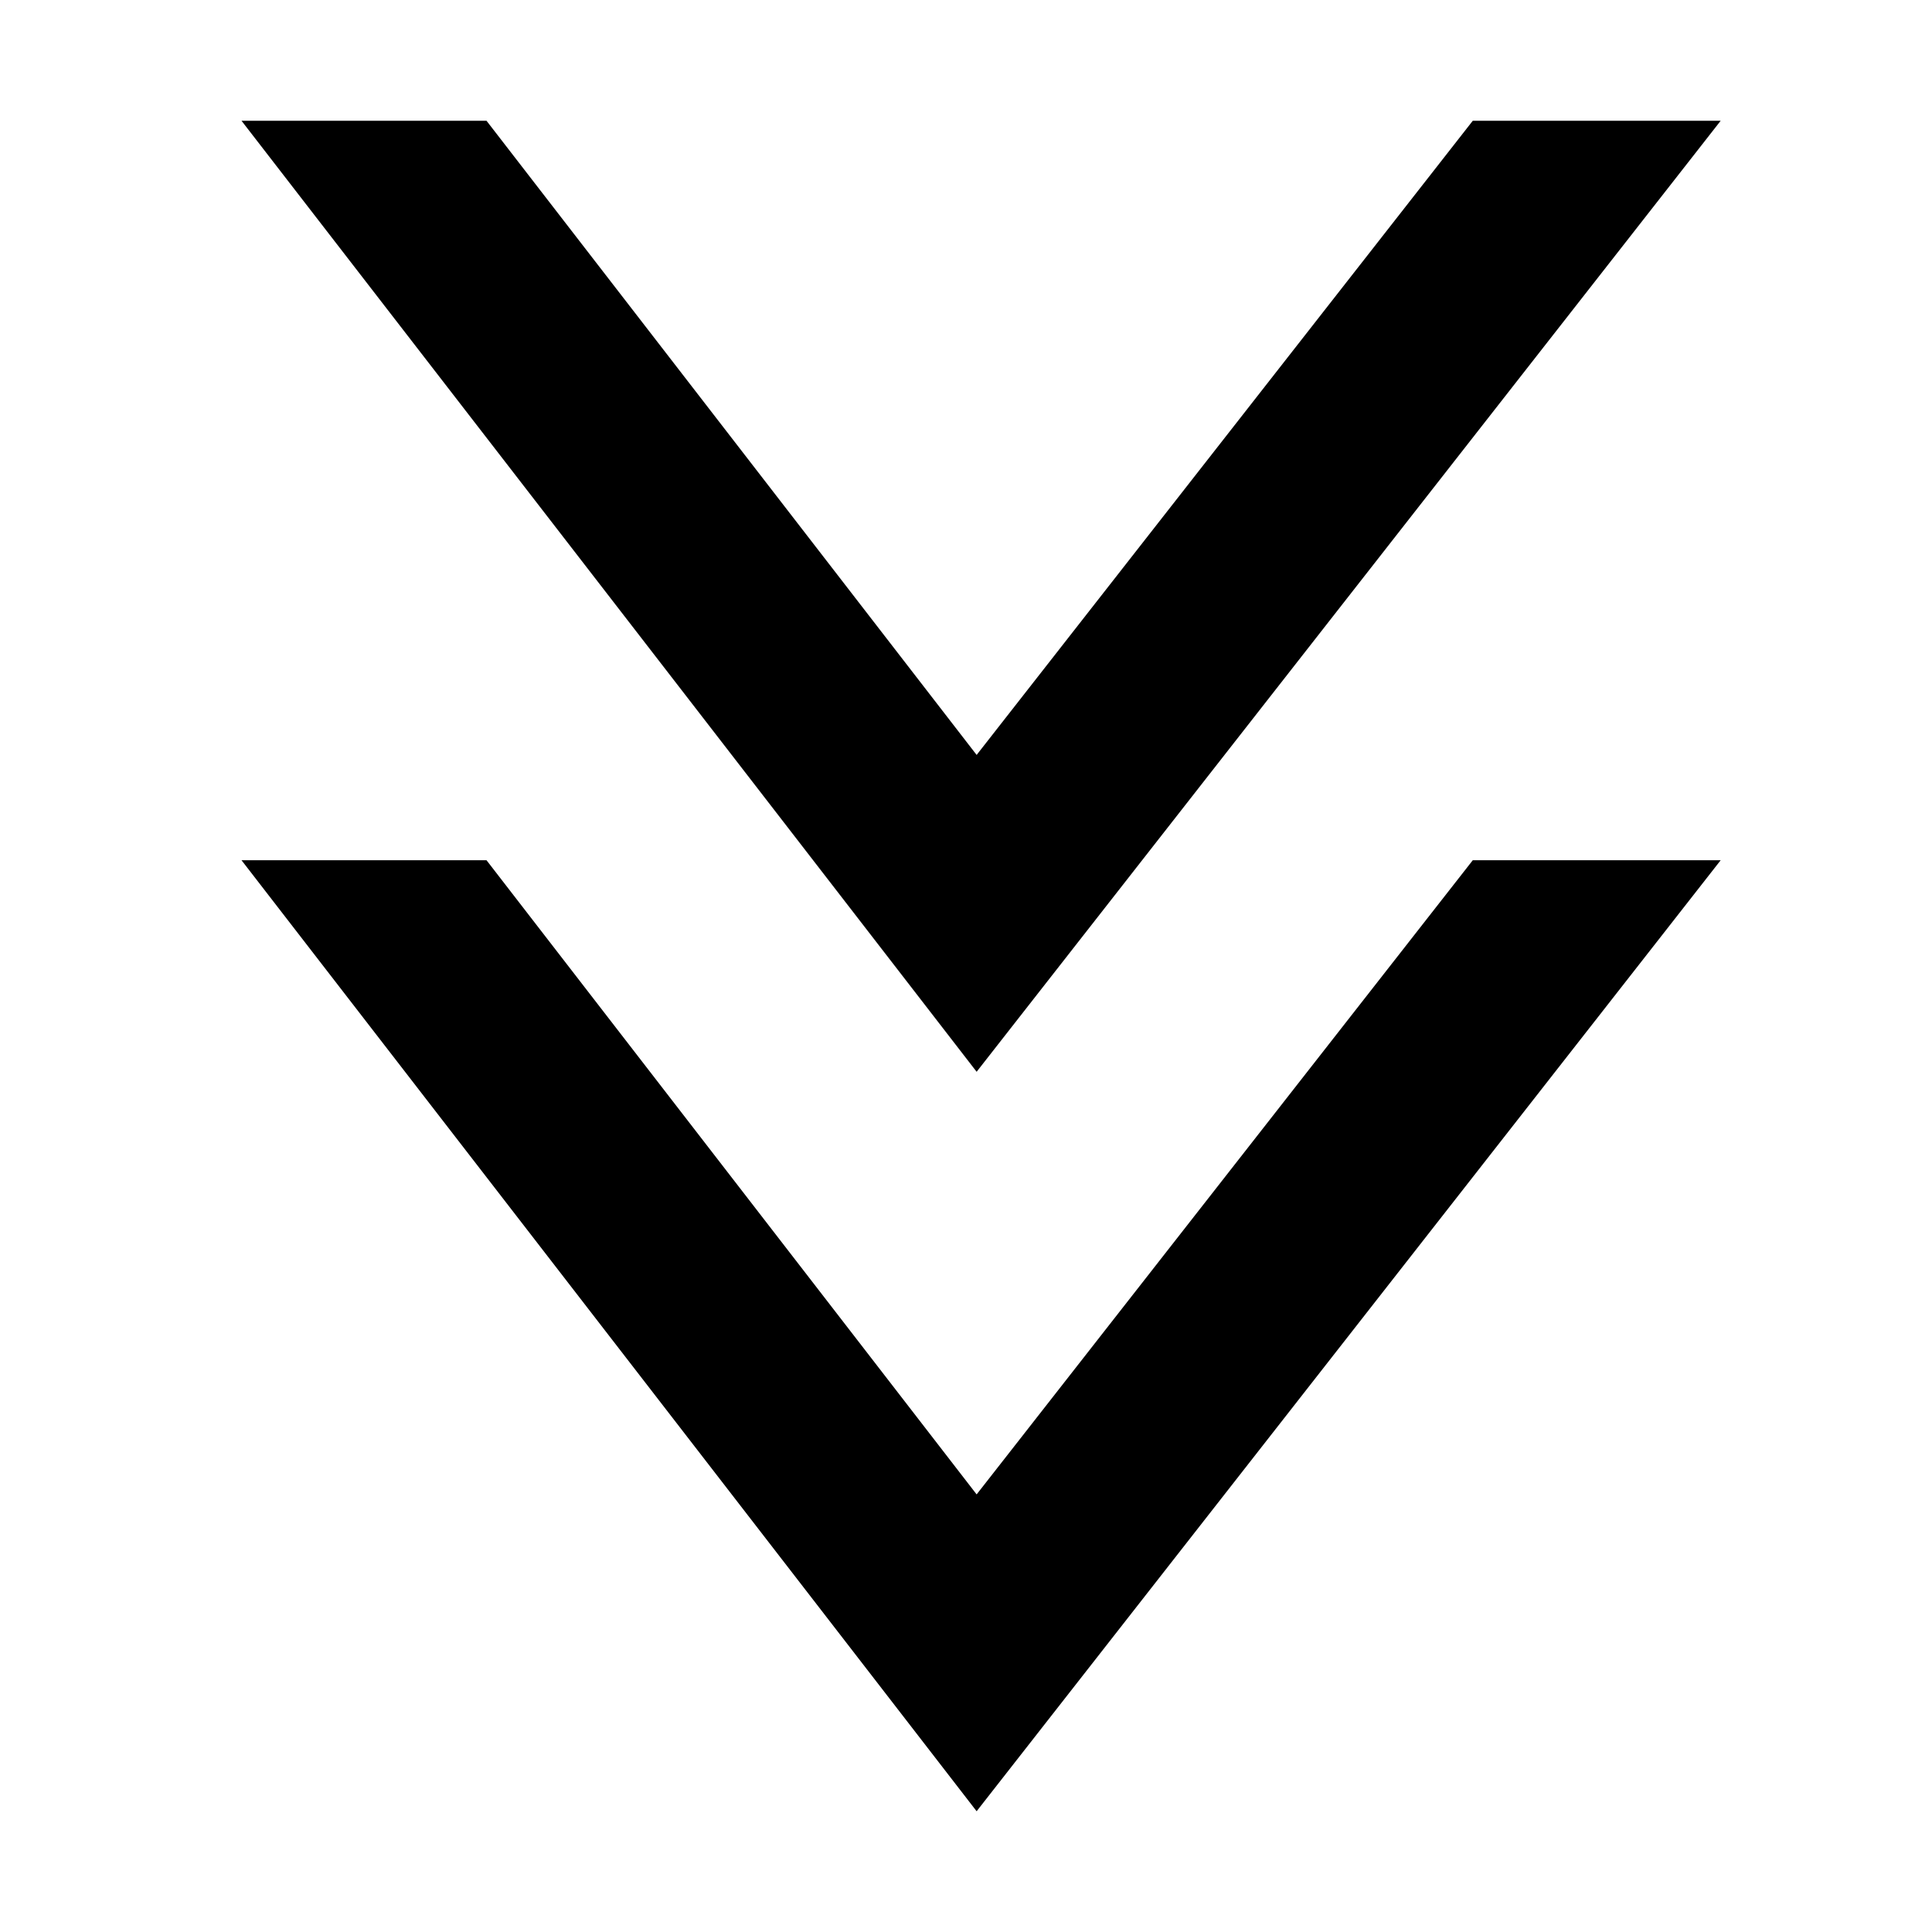
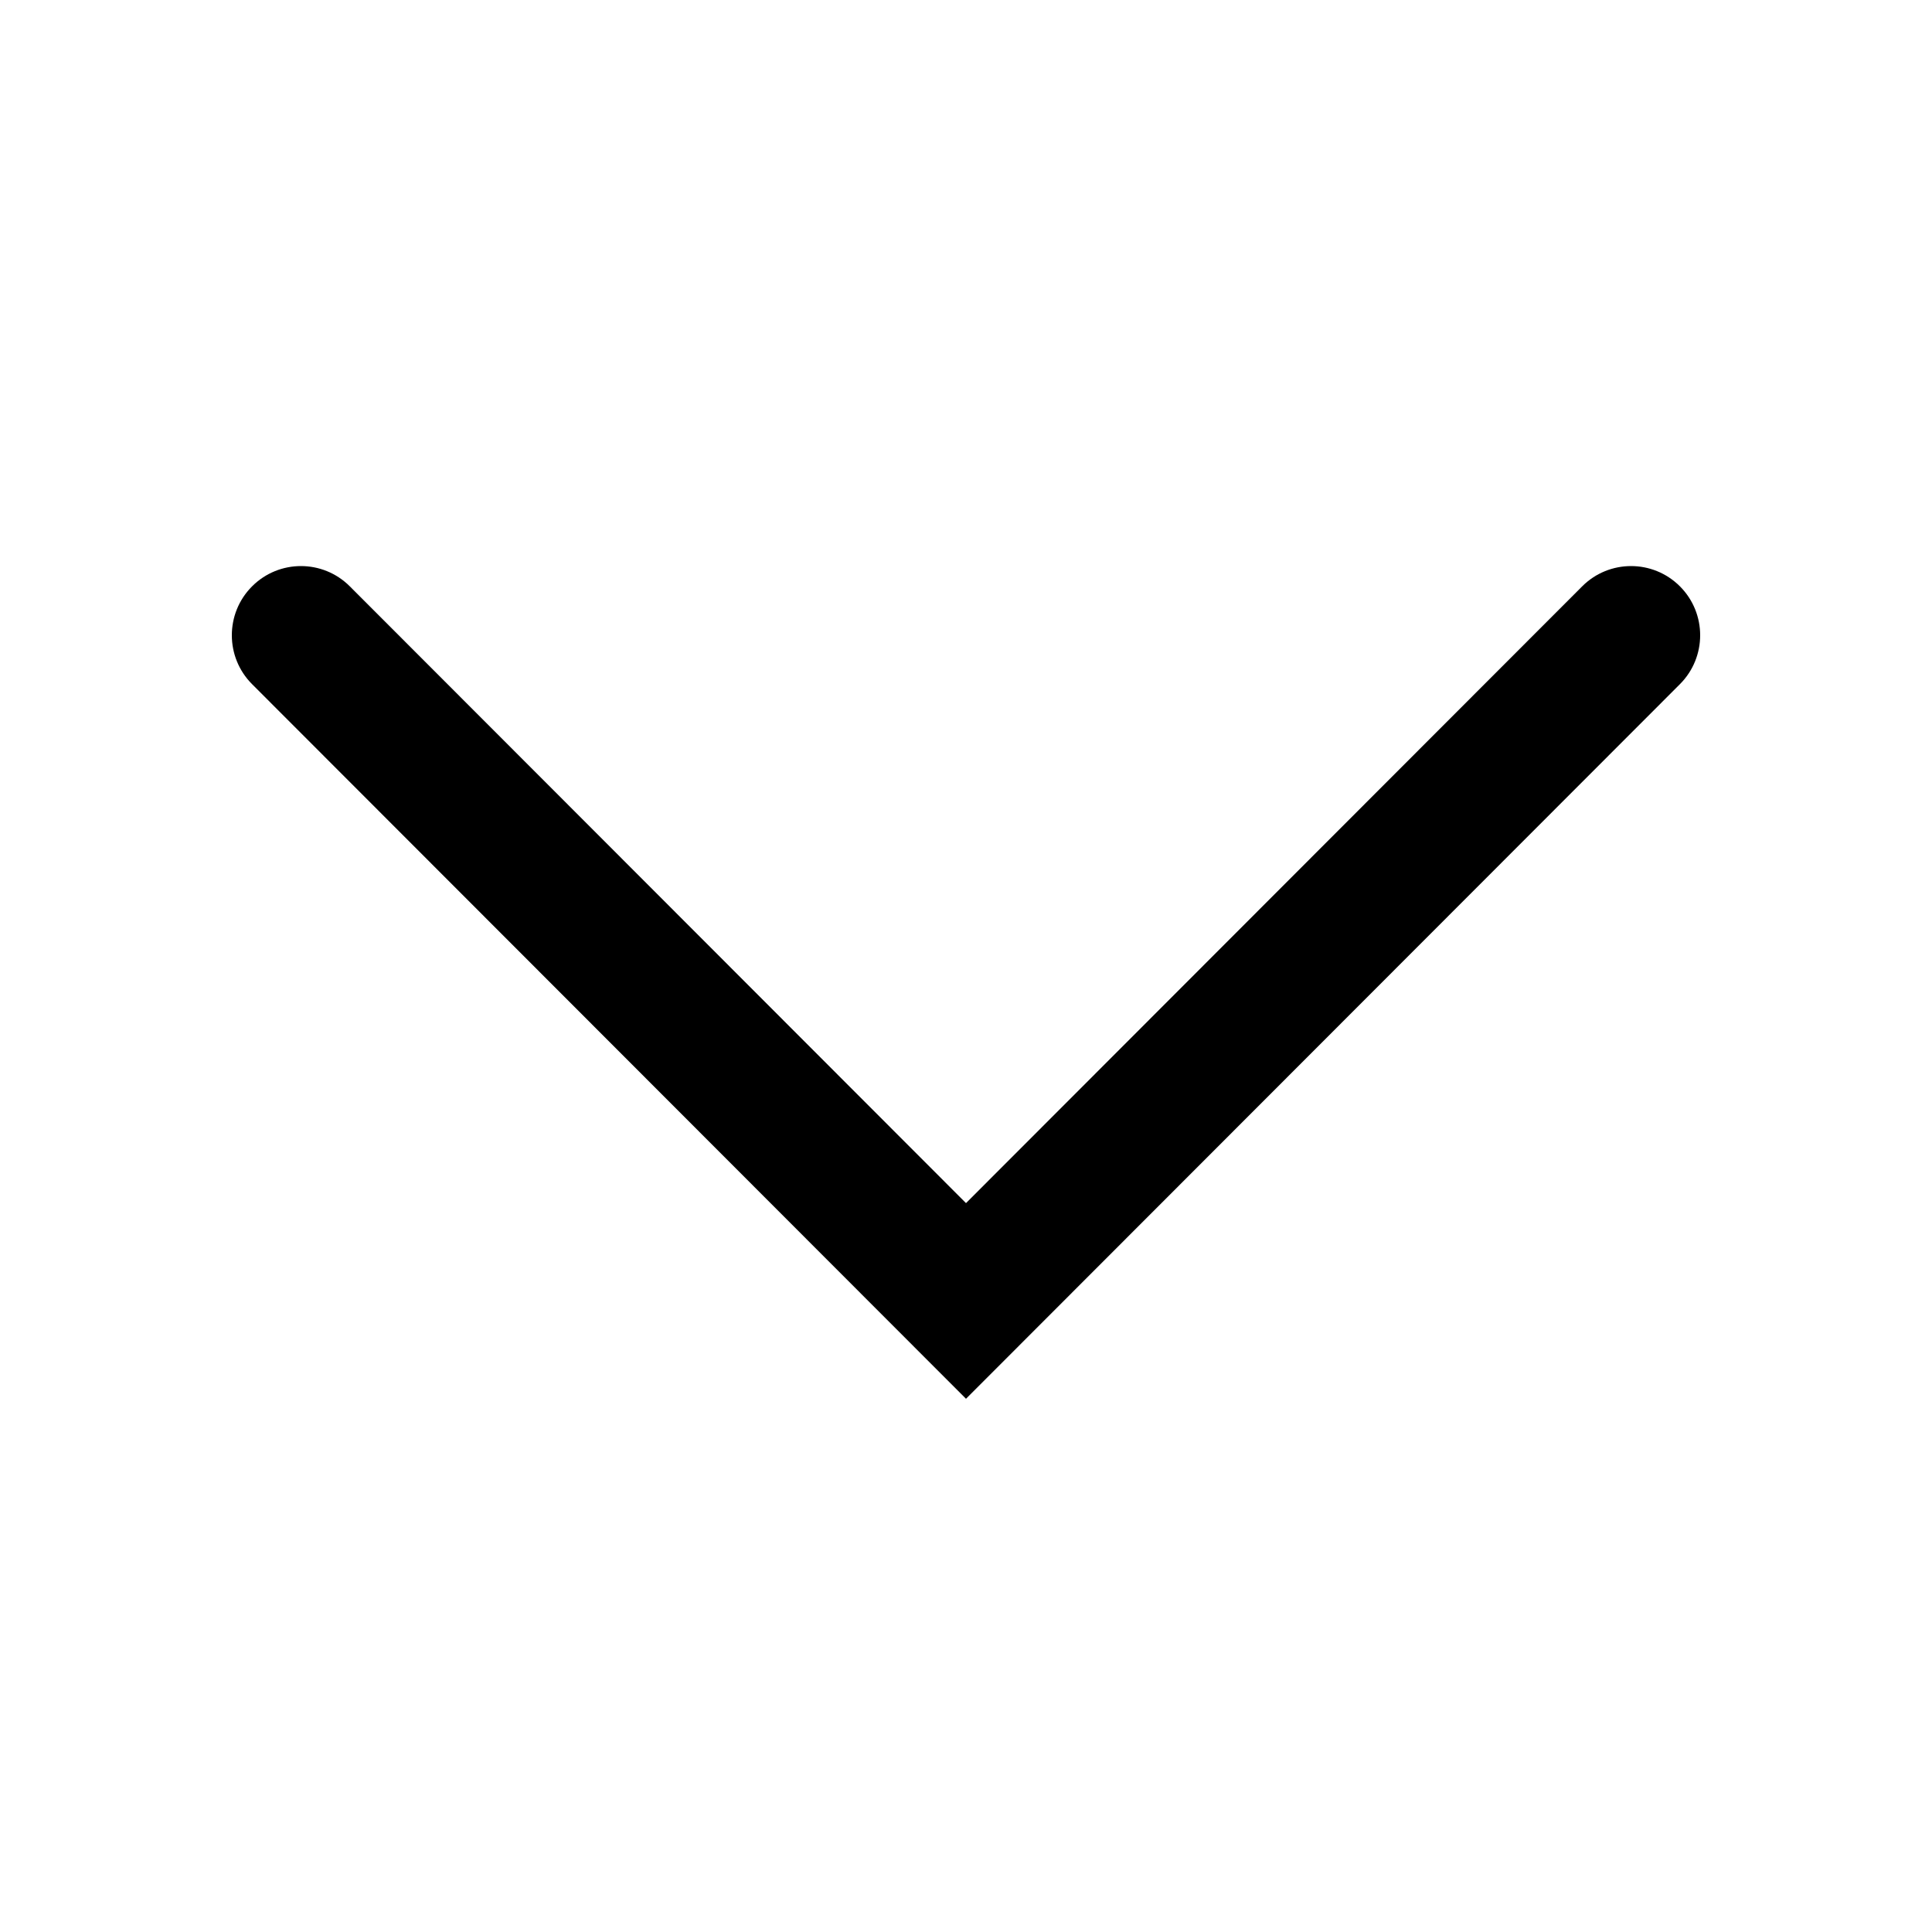
- <svg xmlns="http://www.w3.org/2000/svg" t="1710746241266" class="icon" viewBox="0 0 1024 1024" version="1.1" p-id="20547" width="128" height="128">
-   <path d="M257.856 64l259.776 336.128L780.608 64h131.392L517.632 568.064 128 64h129.856z m0 391.936l259.776 336.128 262.976-336.128h131.392L517.632 960 128 455.936h129.856z" p-id="20548" />
+ <svg xmlns="http://www.w3.org/2000/svg" t="1724732244197" class="icon" viewBox="0 0 1024 1024" version="1.1" p-id="10575" width="128" height="128">
+   <path d="M512 637.677L185.407 310.771c-14.304-14.319-37.496-14.319-51.799 0-14.305 14.318-14.305 37.532 0 51.849L512 741.376l378.392-378.756c14.305-14.318 14.305-37.532 0-51.849-14.303-14.319-37.495-14.319-51.799 0L512 637.676z" p-id="10576" />
</svg>
